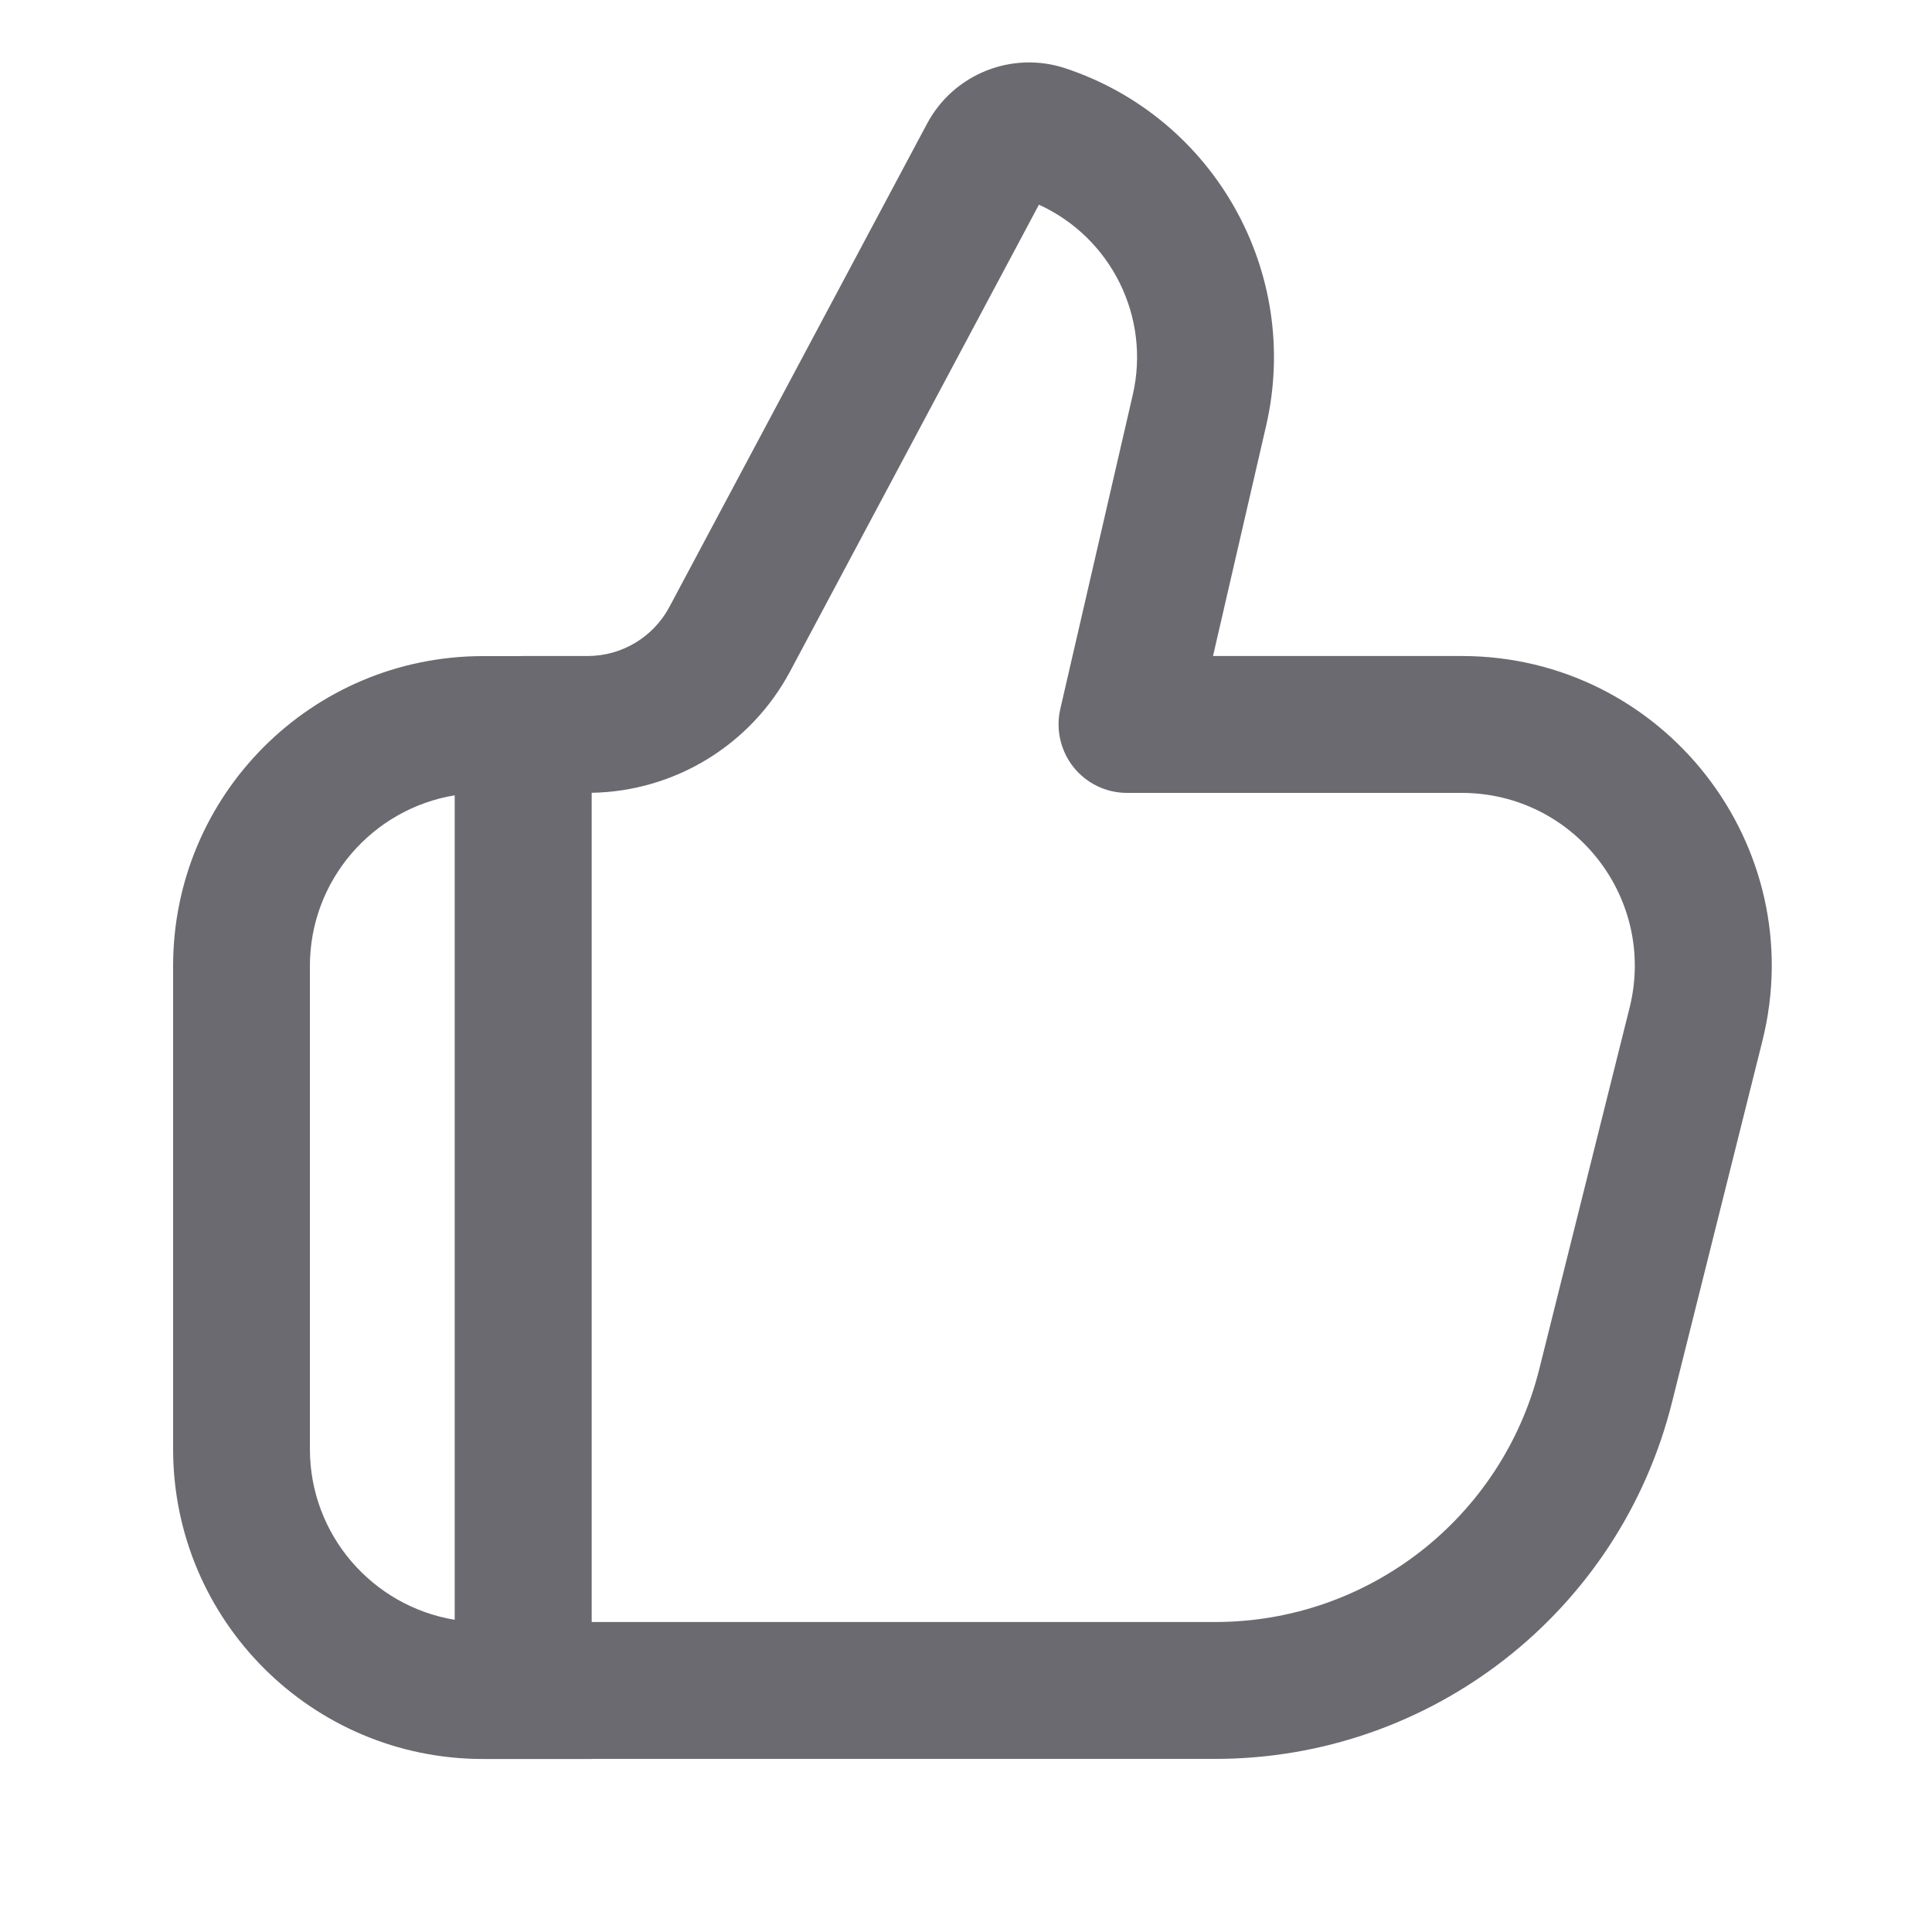
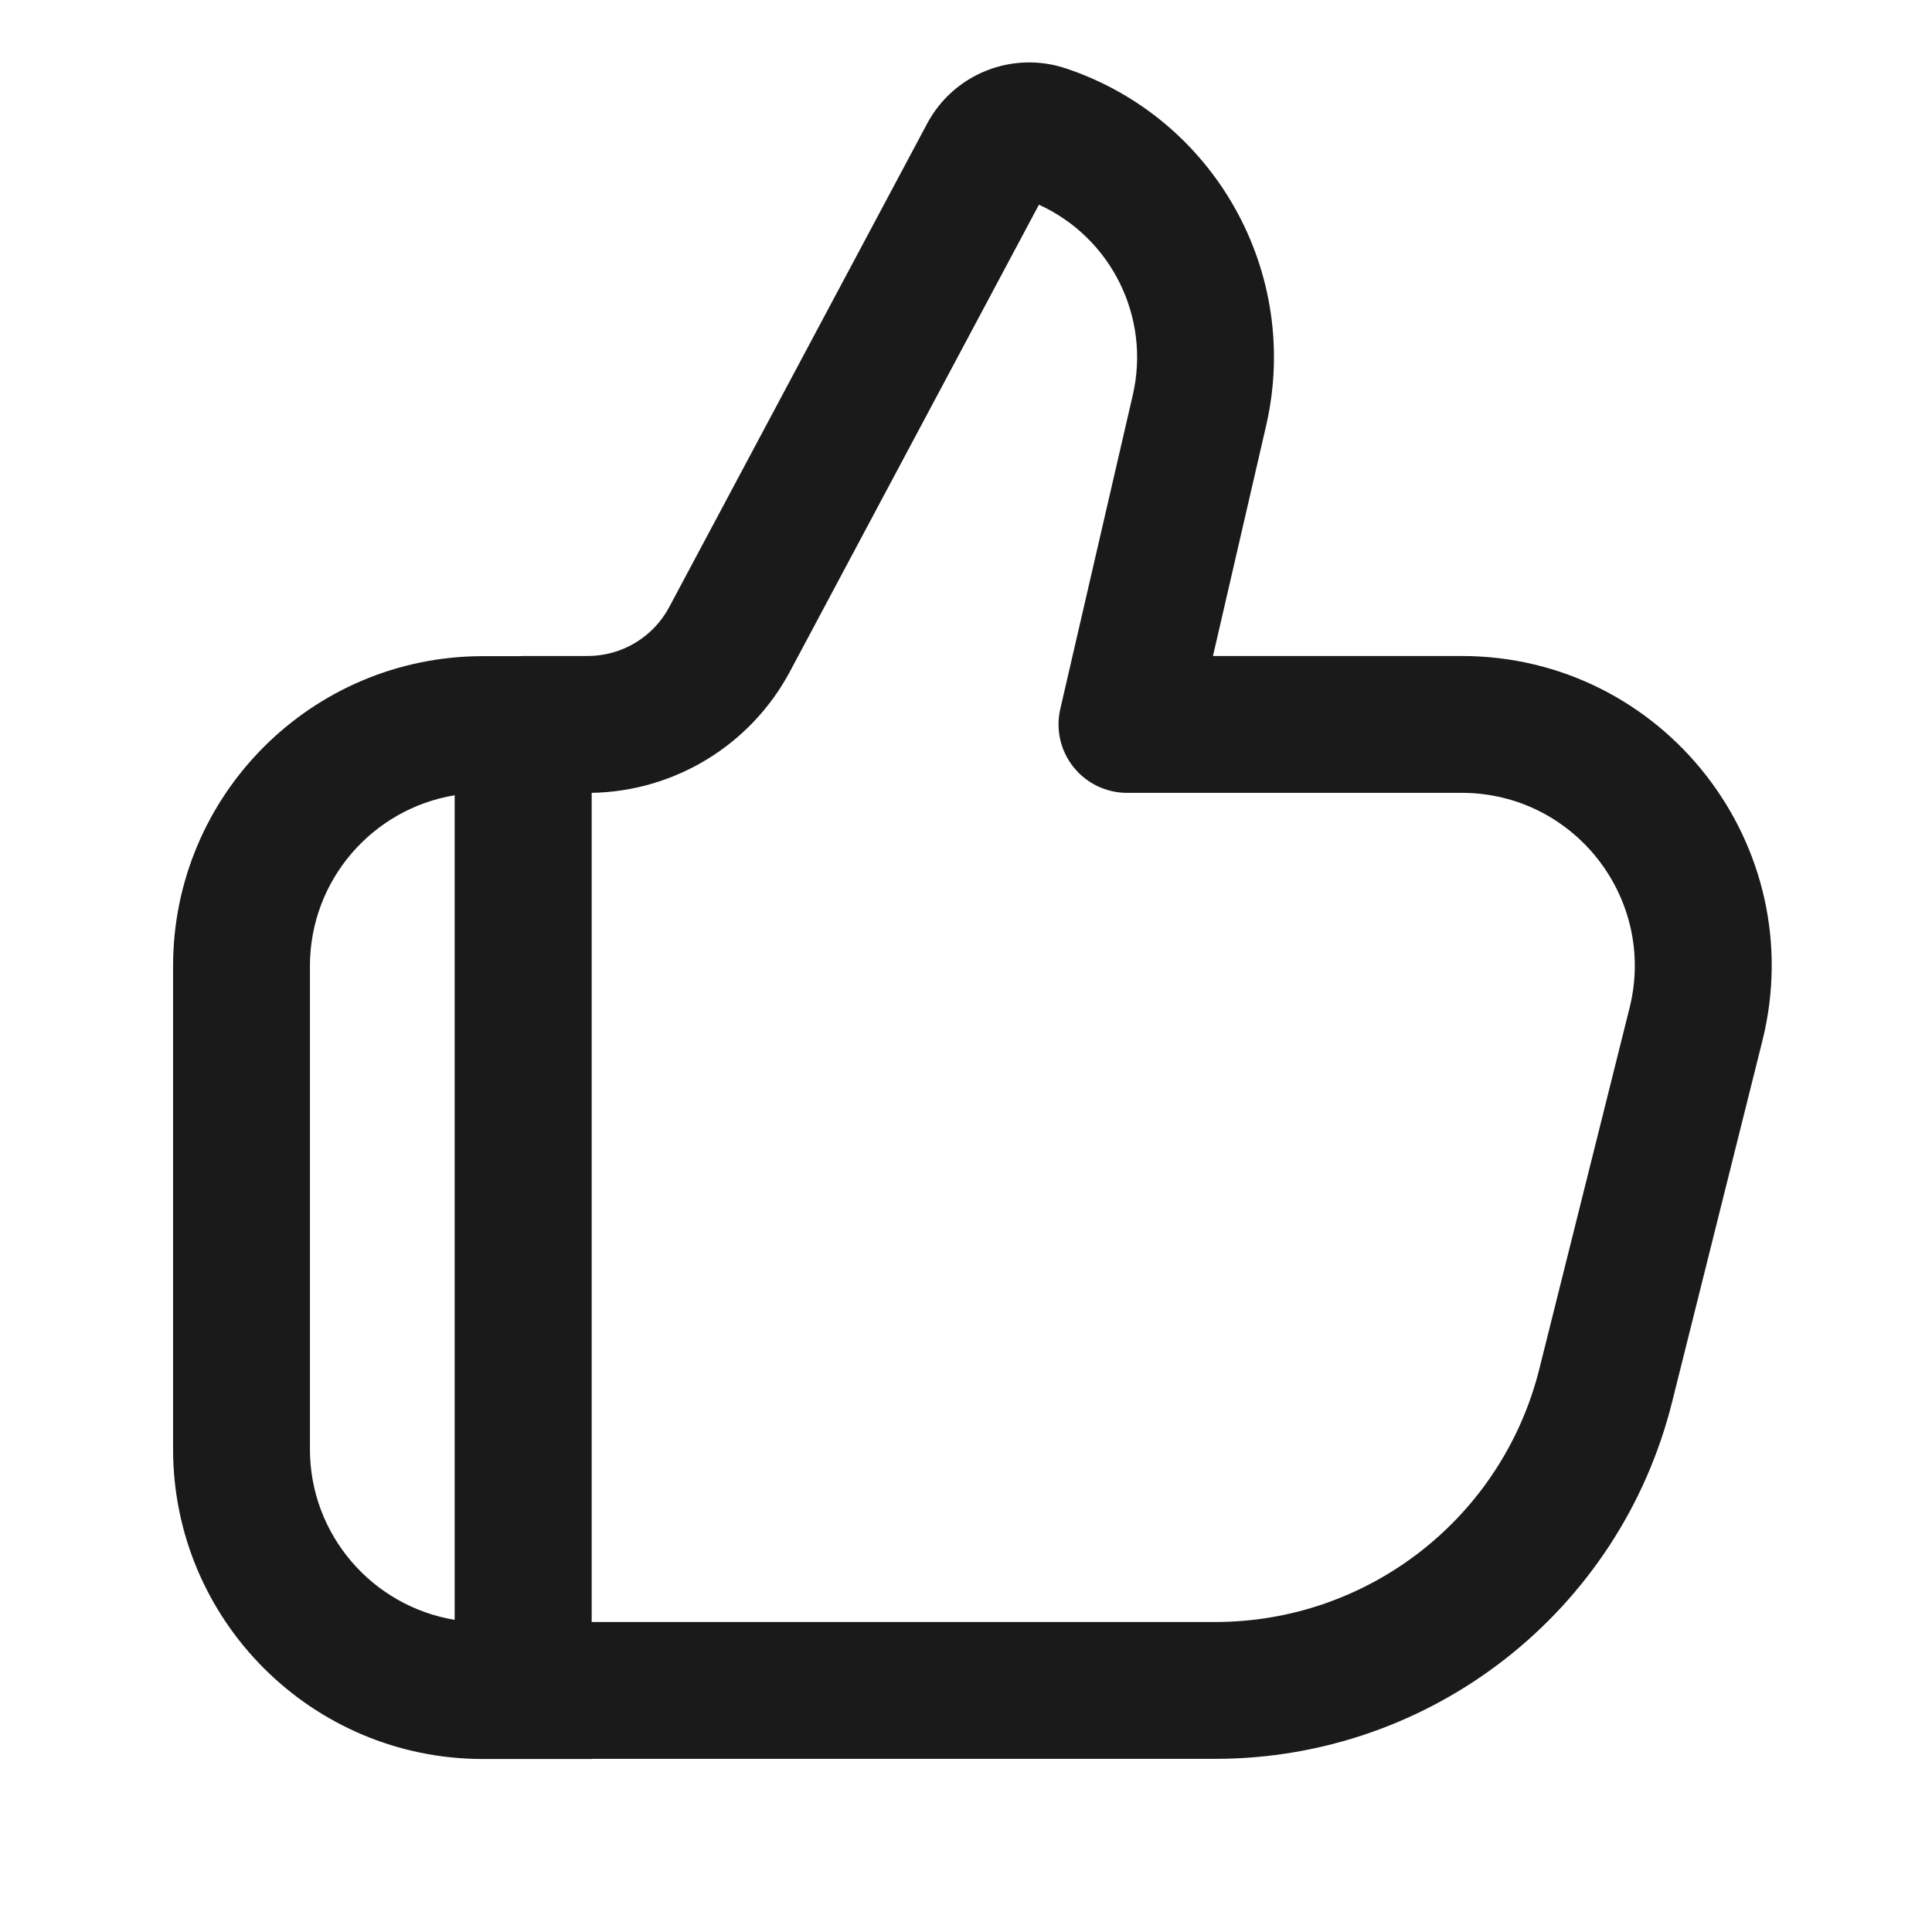
- <svg xmlns="http://www.w3.org/2000/svg" width="20" height="20" viewBox="0 0 20 20" fill="none">
-   <path fill-rule="evenodd" clip-rule="evenodd" d="M5 6.792C3.228 6.792 1.792 8.228 1.792 10V15C1.792 16.772 3.228 18.209 5 18.209H6.125V18.208H12.58C14.817 18.208 16.767 16.685 17.309 14.515L18.244 10.777C18.75 8.752 17.218 6.791 15.131 6.791H12.557L13.107 4.407C13.472 2.824 12.574 1.222 11.032 0.708C10.478 0.523 9.872 0.765 9.597 1.28L6.929 6.284C6.762 6.596 6.437 6.791 6.083 6.791L5.415 6.791C5.401 6.791 5.388 6.791 5.375 6.792H5ZM4.707 16.768V8.233C3.857 8.373 3.208 9.111 3.208 10V15C3.208 15.89 3.857 16.628 4.707 16.768ZM6.125 8.207C6.986 8.192 7.772 7.712 8.179 6.95L10.755 2.119C11.498 2.457 11.914 3.277 11.726 4.089L10.976 7.34C10.928 7.55 10.978 7.771 11.112 7.94C11.246 8.109 11.45 8.208 11.666 8.208H15.131C16.297 8.208 17.152 9.303 16.869 10.434L15.935 14.171C15.55 15.711 14.167 16.791 12.58 16.791H6.125V8.207Z" fill="#3C3C43" fill-opacity="0.76" />
+ <svg xmlns="http://www.w3.org/2000/svg" width="24" height="24" viewBox="0 0 24 24" fill="none">
+   <path fill-rule="evenodd" clip-rule="evenodd" d="M6 8.151C3.874 8.151 2.15 9.874 2.15 12.001V18.001C2.15 20.127 3.874 21.851 6 21.851H7.35V21.849H15.096C17.78 21.849 20.12 20.022 20.771 17.418L21.892 12.933C22.5 10.503 20.662 8.149 18.157 8.149H15.068L15.728 5.289C16.167 3.389 15.089 1.466 13.239 0.849C12.574 0.628 11.846 0.918 11.517 1.536L8.314 7.54C8.115 7.915 7.724 8.149 7.3 8.149L6.498 8.149C6.482 8.149 6.466 8.15 6.45 8.151H6ZM5.648 20.122V9.879C4.628 10.047 3.85 10.933 3.85 12.001V18.001C3.85 19.068 4.628 19.954 5.648 20.122ZM7.35 9.849C8.383 9.831 9.327 9.254 9.814 8.34L12.906 2.543C13.798 2.948 14.297 3.933 14.072 4.907L13.171 8.808C13.113 9.06 13.173 9.326 13.335 9.528C13.496 9.731 13.741 9.849 14 9.849H18.157C19.556 9.849 20.582 11.164 20.243 12.521L19.122 17.006C18.66 18.853 17 20.149 15.096 20.149H7.35V9.849Z" fill="#1A1A1A" />
</svg>
